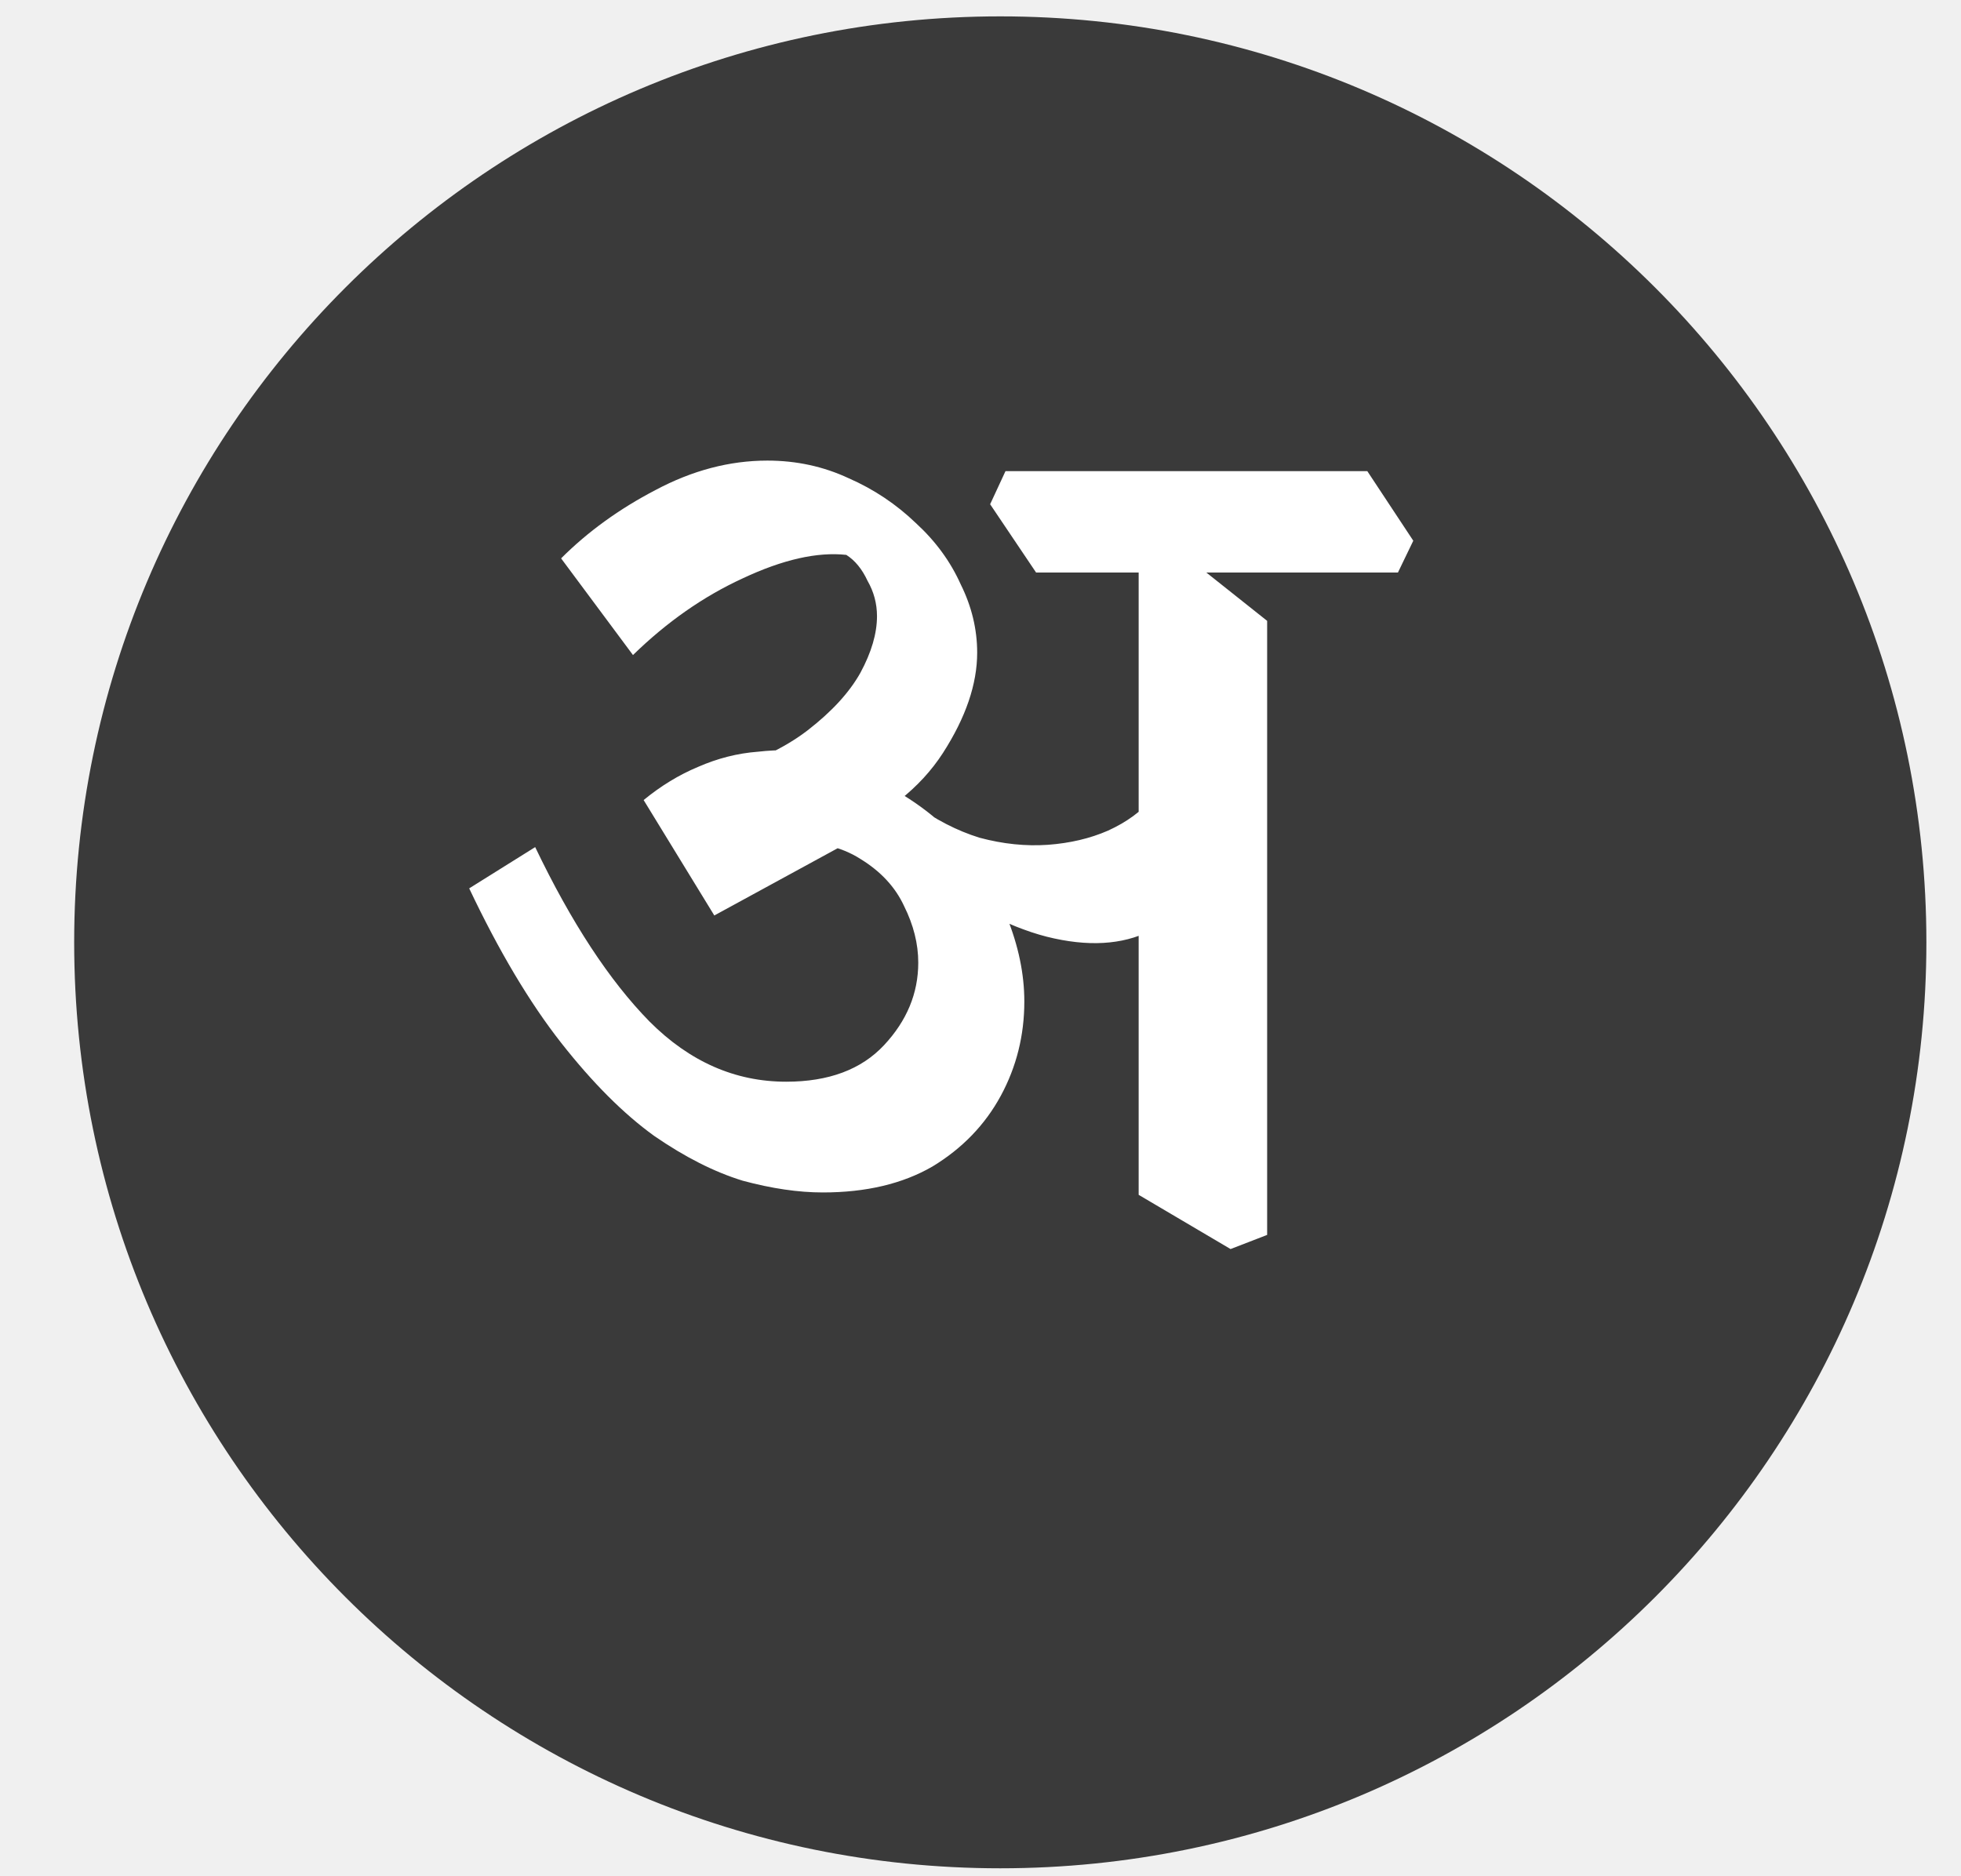
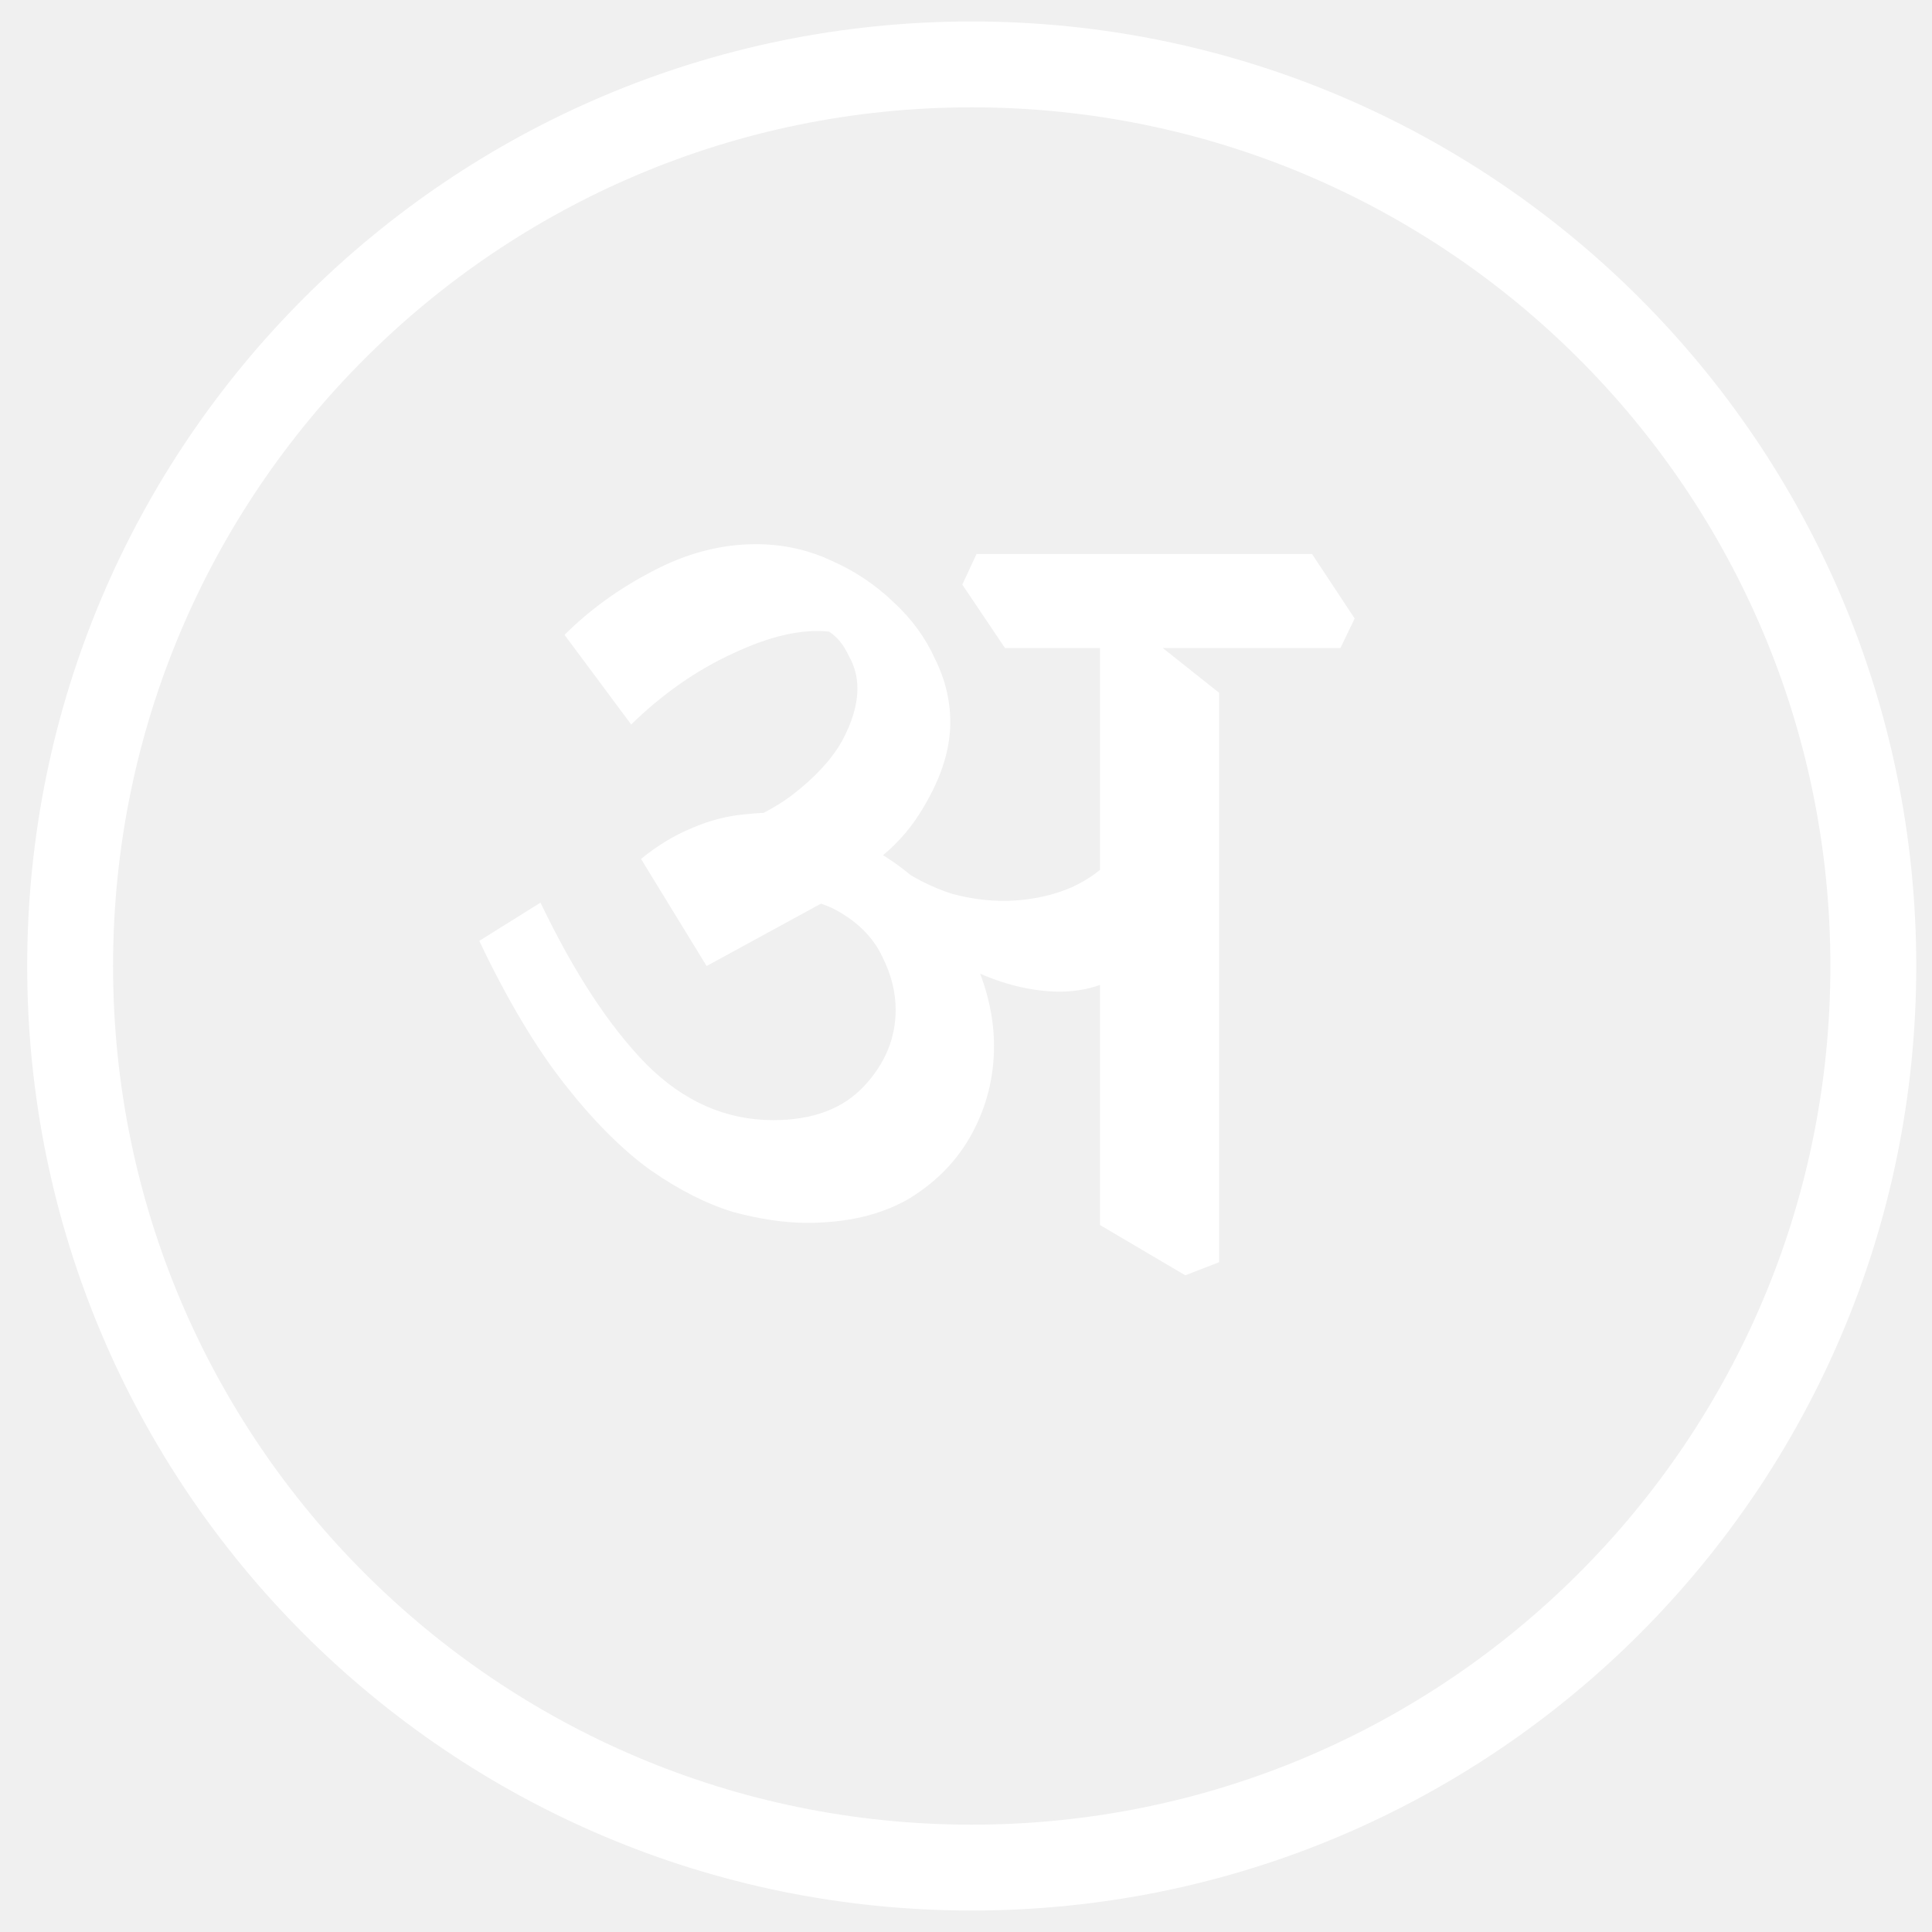
- <svg xmlns="http://www.w3.org/2000/svg" width="23" height="22" viewBox="0 0 23 22" fill="none">
-   <rect x="0.87" y="0.192" width="21.724" height="21.724" rx="10.862" fill="#3A3A3A" />
-   <path d="M9.65 13.988C9.364 13.988 9.051 13.942 8.71 13.85C8.378 13.748 8.033 13.573 7.673 13.325C7.314 13.066 6.95 12.702 6.581 12.232C6.212 11.762 5.853 11.159 5.503 10.421L6.277 9.937C6.701 10.822 7.148 11.504 7.618 11.983C8.088 12.454 8.622 12.689 9.221 12.689C9.719 12.689 10.102 12.546 10.369 12.26C10.636 11.974 10.77 11.652 10.77 11.292C10.77 11.071 10.714 10.85 10.604 10.629C10.502 10.408 10.332 10.223 10.092 10.076C9.862 9.928 9.558 9.859 9.18 9.868L10.355 9.661L8.378 10.739L7.549 9.385C7.751 9.219 7.963 9.09 8.185 8.997C8.415 8.896 8.65 8.836 8.89 8.818C9.138 8.79 9.373 8.795 9.595 8.832L10.023 9.039C10.493 9.232 10.876 9.481 11.171 9.785C11.466 10.09 11.678 10.412 11.807 10.753C11.945 11.094 12.014 11.426 12.014 11.748C12.014 12.145 11.922 12.514 11.738 12.854C11.553 13.195 11.286 13.472 10.936 13.684C10.585 13.887 10.157 13.988 9.65 13.988ZM9.816 9.813L8.35 9.094C8.821 8.956 9.194 8.781 9.47 8.569C9.756 8.348 9.963 8.122 10.092 7.891C10.221 7.652 10.286 7.431 10.286 7.228C10.286 7.08 10.249 6.942 10.175 6.813C10.111 6.675 10.028 6.574 9.926 6.509C9.585 6.472 9.18 6.564 8.71 6.785C8.249 6.997 7.821 7.297 7.424 7.684L6.581 6.55C6.894 6.237 7.263 5.97 7.687 5.749C8.12 5.518 8.558 5.403 9 5.403C9.341 5.403 9.659 5.472 9.954 5.61C10.249 5.739 10.512 5.915 10.742 6.136C10.973 6.348 11.148 6.587 11.268 6.855C11.396 7.113 11.461 7.38 11.461 7.656C11.461 8.025 11.327 8.417 11.06 8.832C10.793 9.246 10.378 9.573 9.816 9.813ZM13.493 10.919C13.161 11.085 12.756 11.108 12.277 10.988C11.807 10.868 11.244 10.573 10.59 10.103L10.714 9.426C10.963 9.61 11.221 9.744 11.489 9.827C11.765 9.901 12.032 9.928 12.29 9.91C12.549 9.891 12.784 9.836 12.995 9.744C13.217 9.643 13.392 9.514 13.521 9.357L13.493 10.919ZM14.433 14.652L13.355 14.016V6.26L13.853 6.481L14.862 7.283V14.486L14.433 14.652ZM12.152 6.716L11.613 5.915L11.793 5.527H16.037L16.576 6.343L16.396 6.716H12.152Z" fill="white" />
+ <svg xmlns="http://www.w3.org/2000/svg" width="54" height="54" viewBox="0 0 54 54" fill="none">
+   <rect x="1.96" y="1.8" width="50.4" height="50.4" rx="25.2" stroke="white" stroke-width="2.4" />
+   <path d="M22.56 34.179C21.929 34.179 21.236 34.077 20.483 33.873C19.75 33.649 18.986 33.263 18.192 32.713C17.398 32.142 16.593 31.338 15.779 30.3C14.964 29.261 14.17 27.927 13.396 26.298L15.107 25.229C16.044 27.184 17.031 28.691 18.07 29.75C19.108 30.788 20.289 31.308 21.613 31.308C22.713 31.308 23.558 30.992 24.148 30.361C24.739 29.729 25.034 29.017 25.034 28.223C25.034 27.734 24.912 27.245 24.668 26.756C24.444 26.268 24.067 25.86 23.537 25.535C23.028 25.209 22.356 25.056 21.521 25.076L24.118 24.618L19.75 27.001L17.917 24.007C18.365 23.641 18.833 23.356 19.322 23.152C19.831 22.928 20.35 22.796 20.88 22.755C21.43 22.694 21.949 22.704 22.438 22.785L23.385 23.244C24.423 23.671 25.268 24.221 25.92 24.893C26.572 25.565 27.04 26.278 27.325 27.031C27.63 27.785 27.783 28.518 27.783 29.23C27.783 30.106 27.579 30.921 27.172 31.674C26.765 32.428 26.174 33.038 25.401 33.507C24.627 33.955 23.68 34.179 22.56 34.179ZM22.926 24.954L19.689 23.366C20.727 23.06 21.552 22.673 22.163 22.205C22.794 21.716 23.252 21.217 23.537 20.708C23.822 20.179 23.965 19.69 23.965 19.242C23.965 18.916 23.884 18.611 23.721 18.326C23.578 18.02 23.395 17.796 23.171 17.654C22.417 17.572 21.521 17.776 20.483 18.265C19.465 18.733 18.518 19.395 17.642 20.25L15.779 17.745C16.471 17.053 17.286 16.462 18.222 15.974C19.18 15.465 20.147 15.21 21.124 15.21C21.878 15.21 22.58 15.363 23.232 15.668C23.884 15.953 24.464 16.34 24.973 16.829C25.482 17.297 25.869 17.827 26.134 18.417C26.419 18.988 26.561 19.578 26.561 20.189C26.561 21.004 26.266 21.869 25.675 22.785C25.085 23.702 24.169 24.425 22.926 24.954ZM31.052 27.398C30.318 27.764 29.422 27.815 28.363 27.55C27.325 27.286 26.083 26.634 24.637 25.596L24.912 24.099C25.462 24.506 26.032 24.801 26.622 24.985C27.233 25.148 27.824 25.209 28.394 25.168C28.964 25.127 29.483 25.005 29.952 24.801C30.441 24.577 30.828 24.292 31.113 23.946L31.052 27.398ZM33.129 35.645L30.746 34.24V17.104L31.846 17.593L34.075 19.364V35.279L33.129 35.645ZM28.089 18.112L26.897 16.34L27.294 15.485H36.672L37.863 17.287L37.466 18.112H28.089Z" fill="white" />
</svg>
